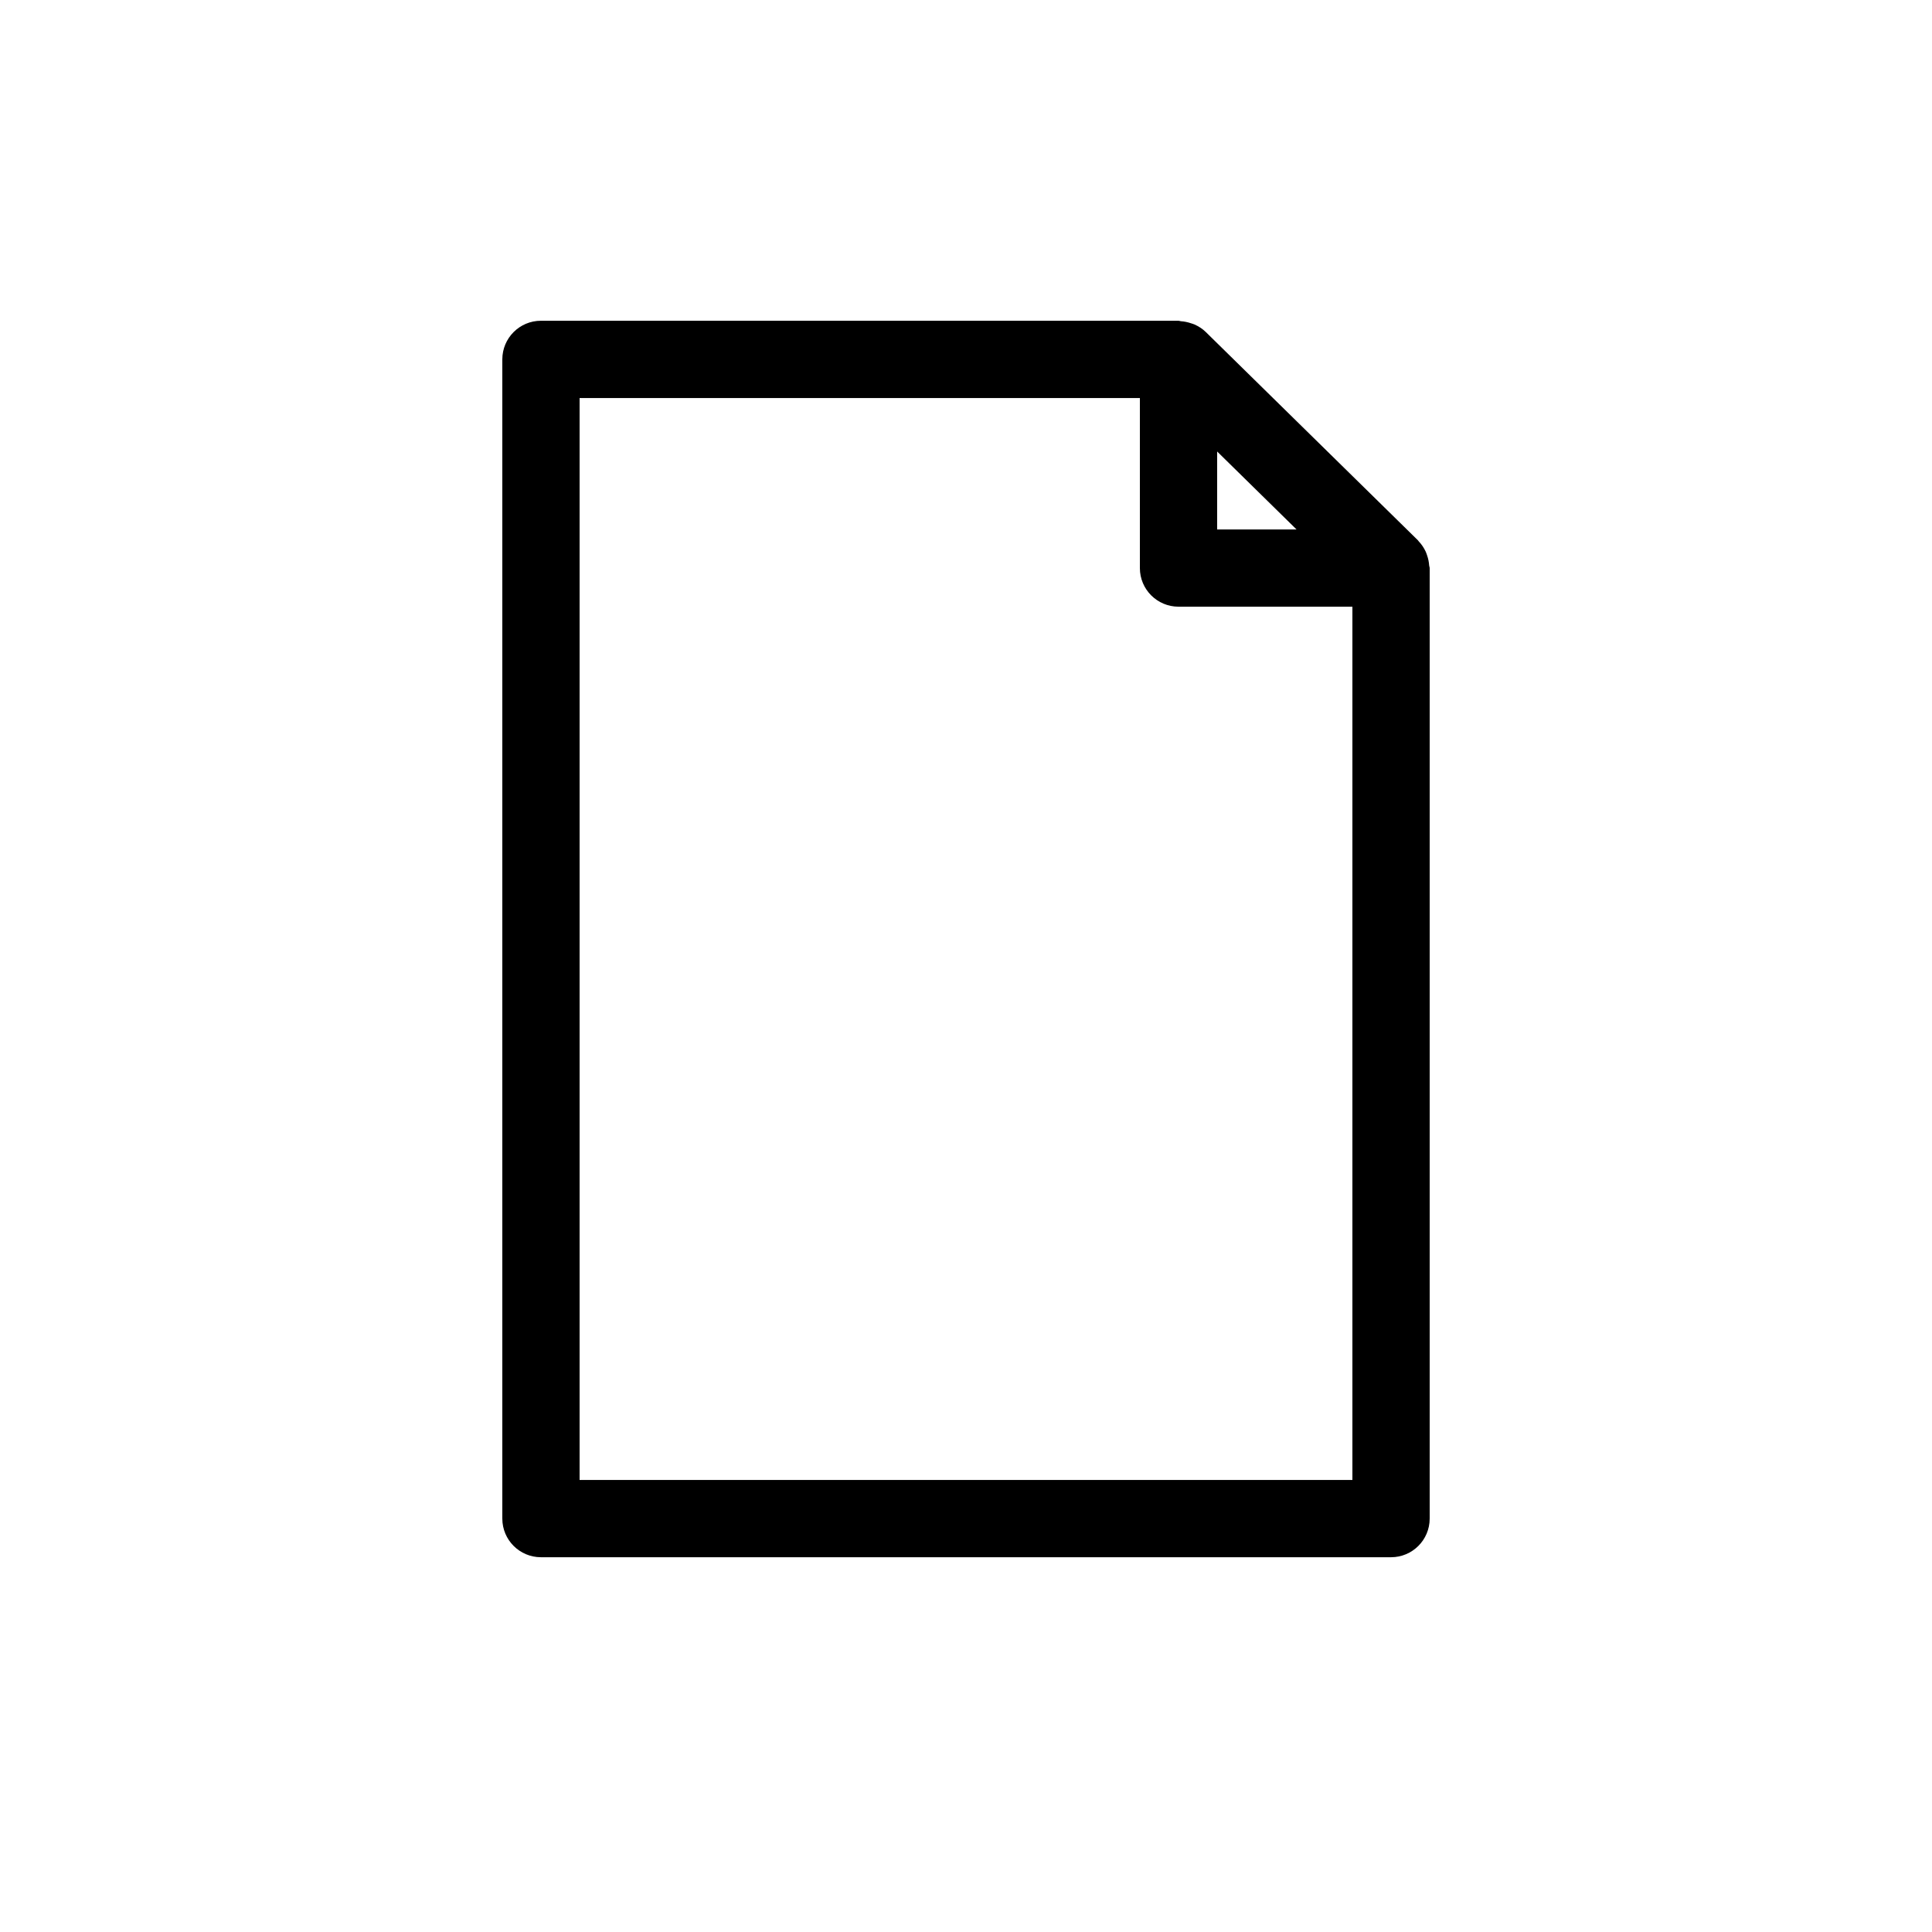
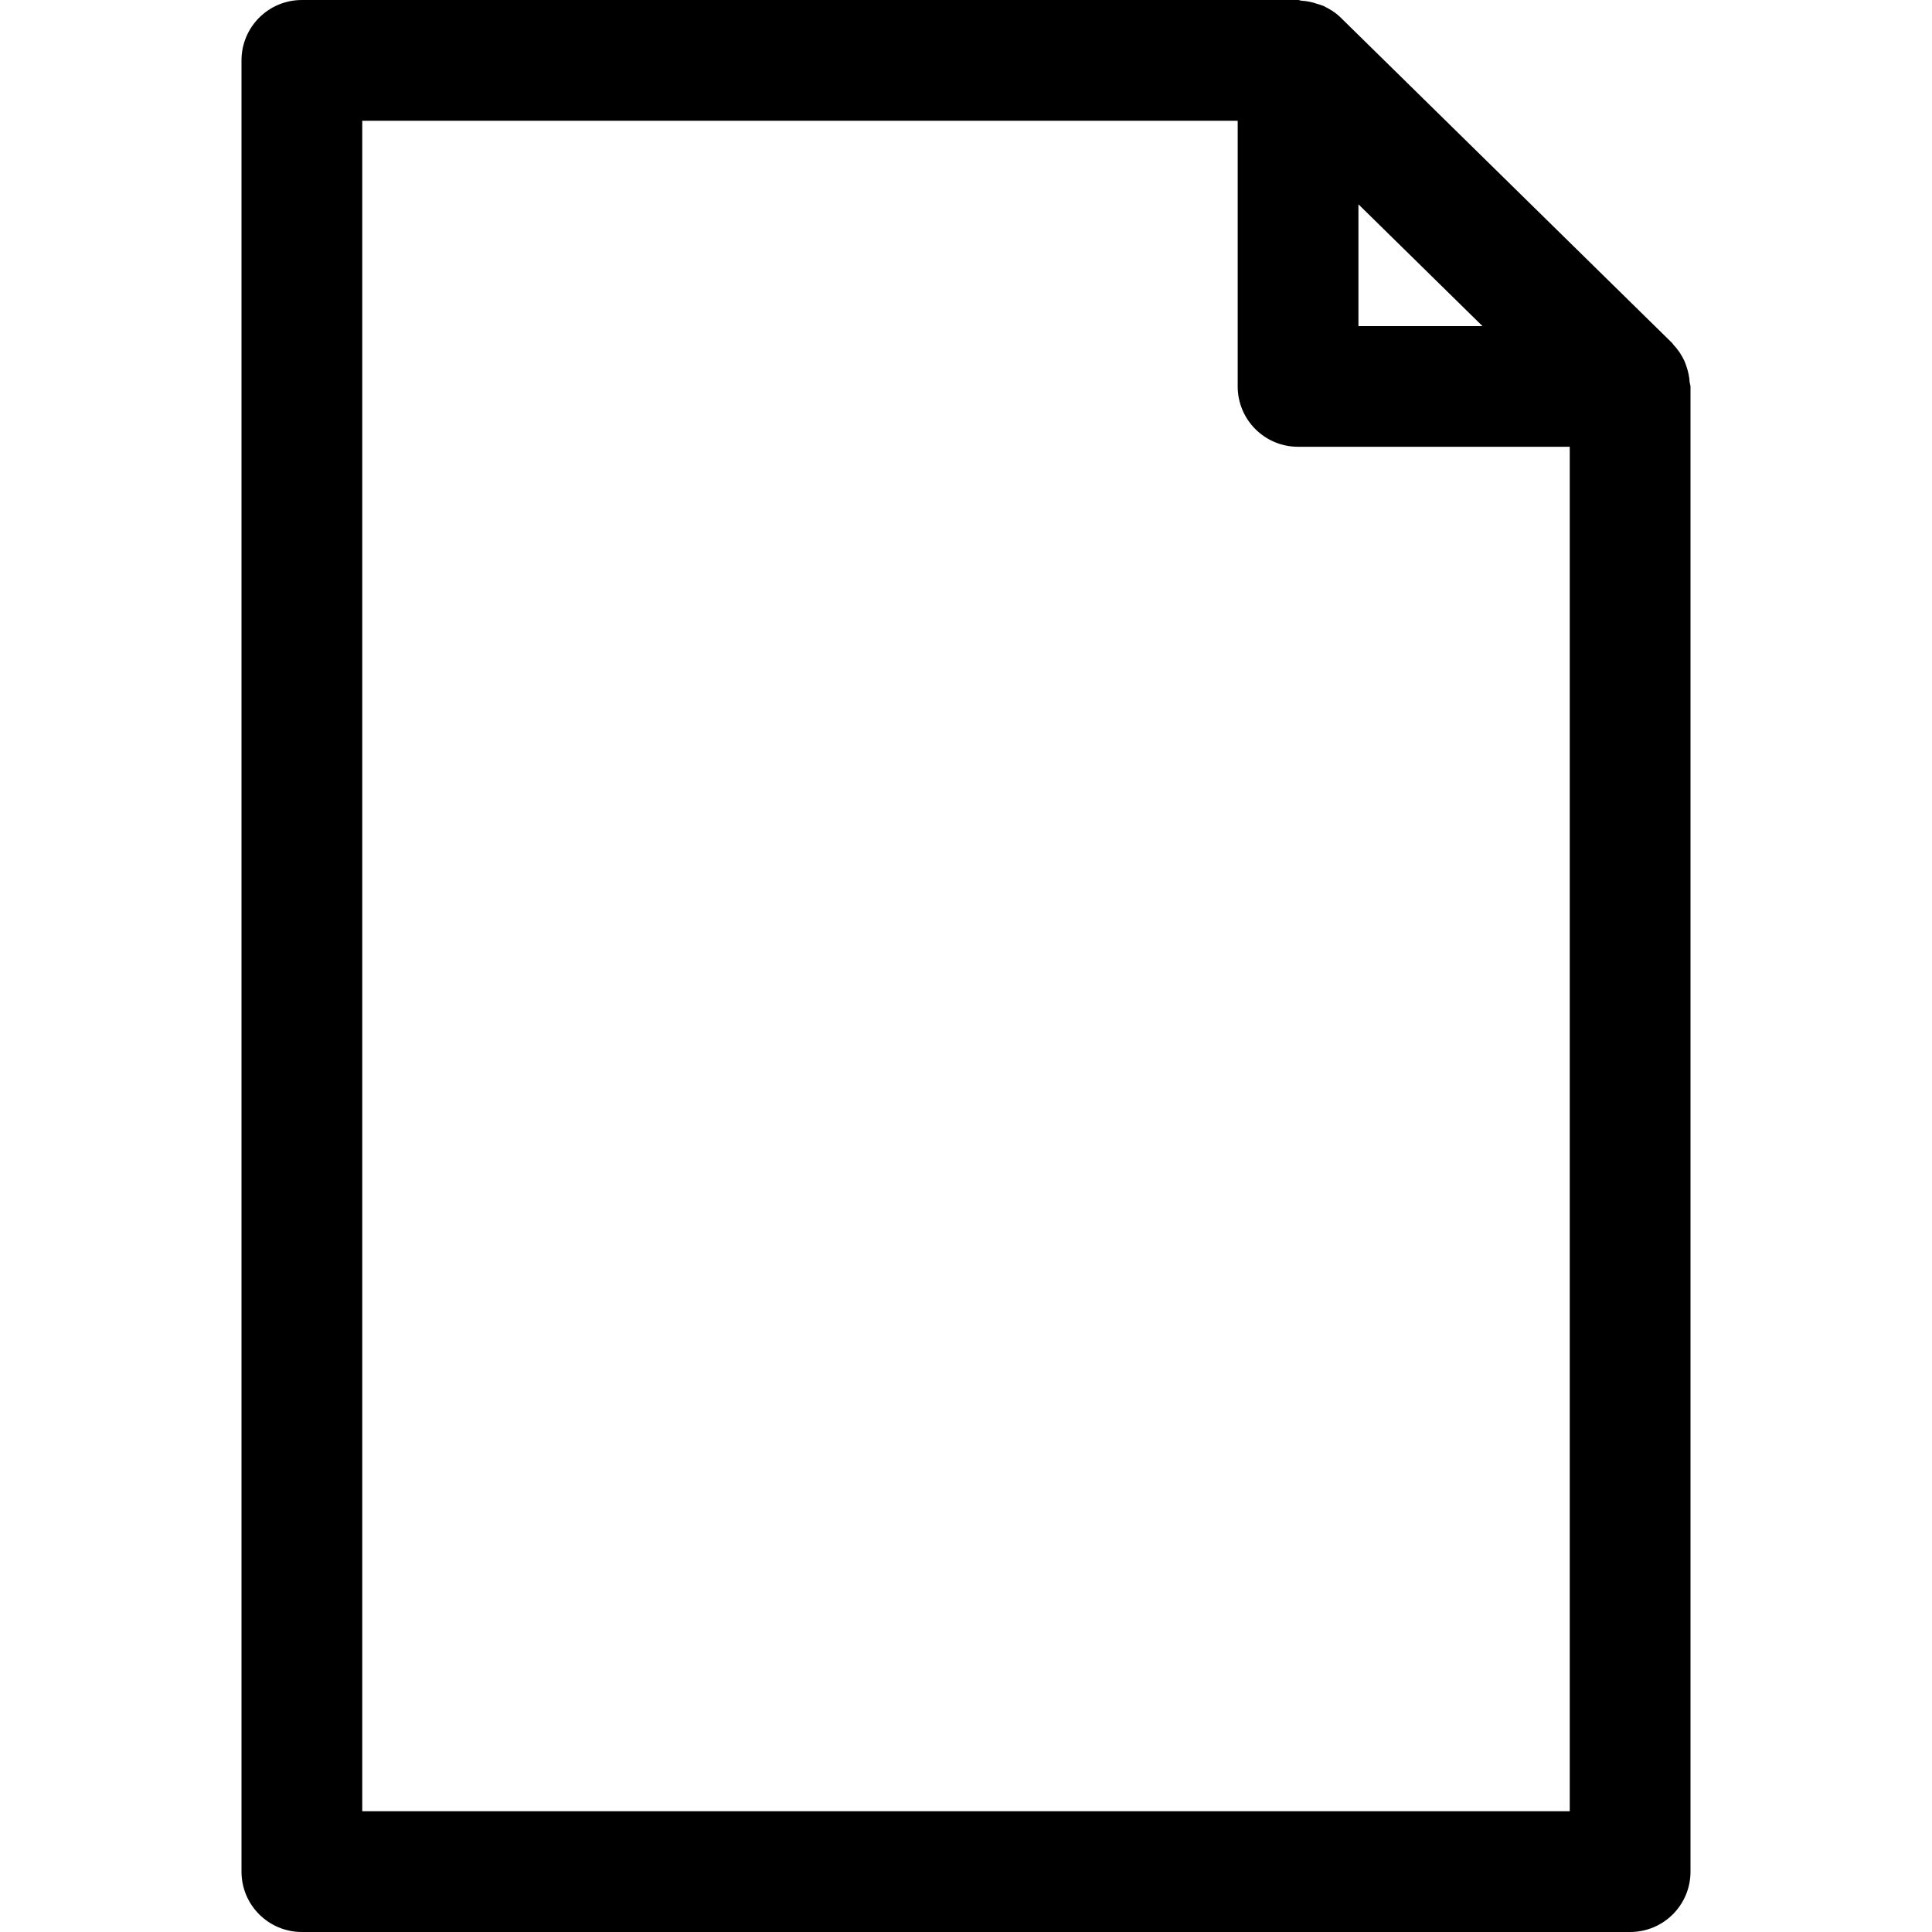
- <svg xmlns="http://www.w3.org/2000/svg" version="1.1" id="Layer_1" x="0px" y="0px" viewBox="0 0 50 50" enable-background="new 0 0 50 50" xml:space="preserve">
-   <path d="M36,40.301c0.552,0,1-0.447,1-1v-24.6c0-0.022-0.011-0.041-0.013-0.063c-0.006-0.09-0.023-0.177-0.053-0.262  c-0.012-0.034-0.021-0.066-0.036-0.098c-0.045-0.096-0.103-0.186-0.179-0.265c-0.006-0.006-0.009-0.015-0.016-0.021  c-0.001-0.001-0.002-0.003-0.003-0.005l-5.5-5.4c-0.083-0.081-0.18-0.14-0.282-0.188c-0.031-0.014-0.063-0.022-0.096-0.033  c-0.085-0.029-0.172-0.047-0.262-0.053C30.54,8.312,30.522,8.301,30.5,8.301H14c-0.552,0-1,0.447-1,1v30c0,0.553,0.448,1,1,1H36z   M31.5,11.685l2.054,2.017H31.5V11.685z M15,10.301h14.5v4.4c0,0.553,0.448,1,1,1H35v22.6H15V10.301z" />
+ <svg xmlns="http://www.w3.org/2000/svg" width="24px" height="24px" viewBox="0 0 24 24" version="1.1">
+   <g class="empty-blank" stroke="none" stroke-width="1" fill="none" fill-rule="evenodd">
+     <path d="M20.25,24 C20.664,24 21,23.665 21,23.25 L21,4.8 C21,4.784 20.992,4.769 20.99,4.753 C20.986,4.685 20.973,4.62 20.951,4.556 C20.942,4.531 20.935,4.507 20.924,4.483 C20.89,4.411 20.846,4.343 20.789,4.284 C20.785,4.279 20.782,4.273 20.777,4.268 C20.776,4.268 20.776,4.266 20.775,4.264 L16.65,0.214 C16.588,0.154 16.515,0.11 16.439,0.073 C16.415,0.063 16.391,0.057 16.366,0.049 C16.303,0.027 16.238,0.013 16.17,0.009 C16.155,0.008 16.142,0 16.125,0 L3.75,0 C3.336,0 3,0.335 3,0.75 L3,23.25 C3,23.665 3.336,24 3.75,24 L20.25,24 Z M16.875,2.538 L18.416,4.051 L16.875,4.051 L16.875,2.538 Z M4.5,1.5 L15.375,1.5 L15.375,4.8 C15.375,5.215 15.711,5.55 16.125,5.55 L19.5,5.55 L19.5,22.5 L4.5,22.5 L4.5,1.5 Z" fill="#000000" fill-rule="nonzero" />
+   </g>
</svg>
